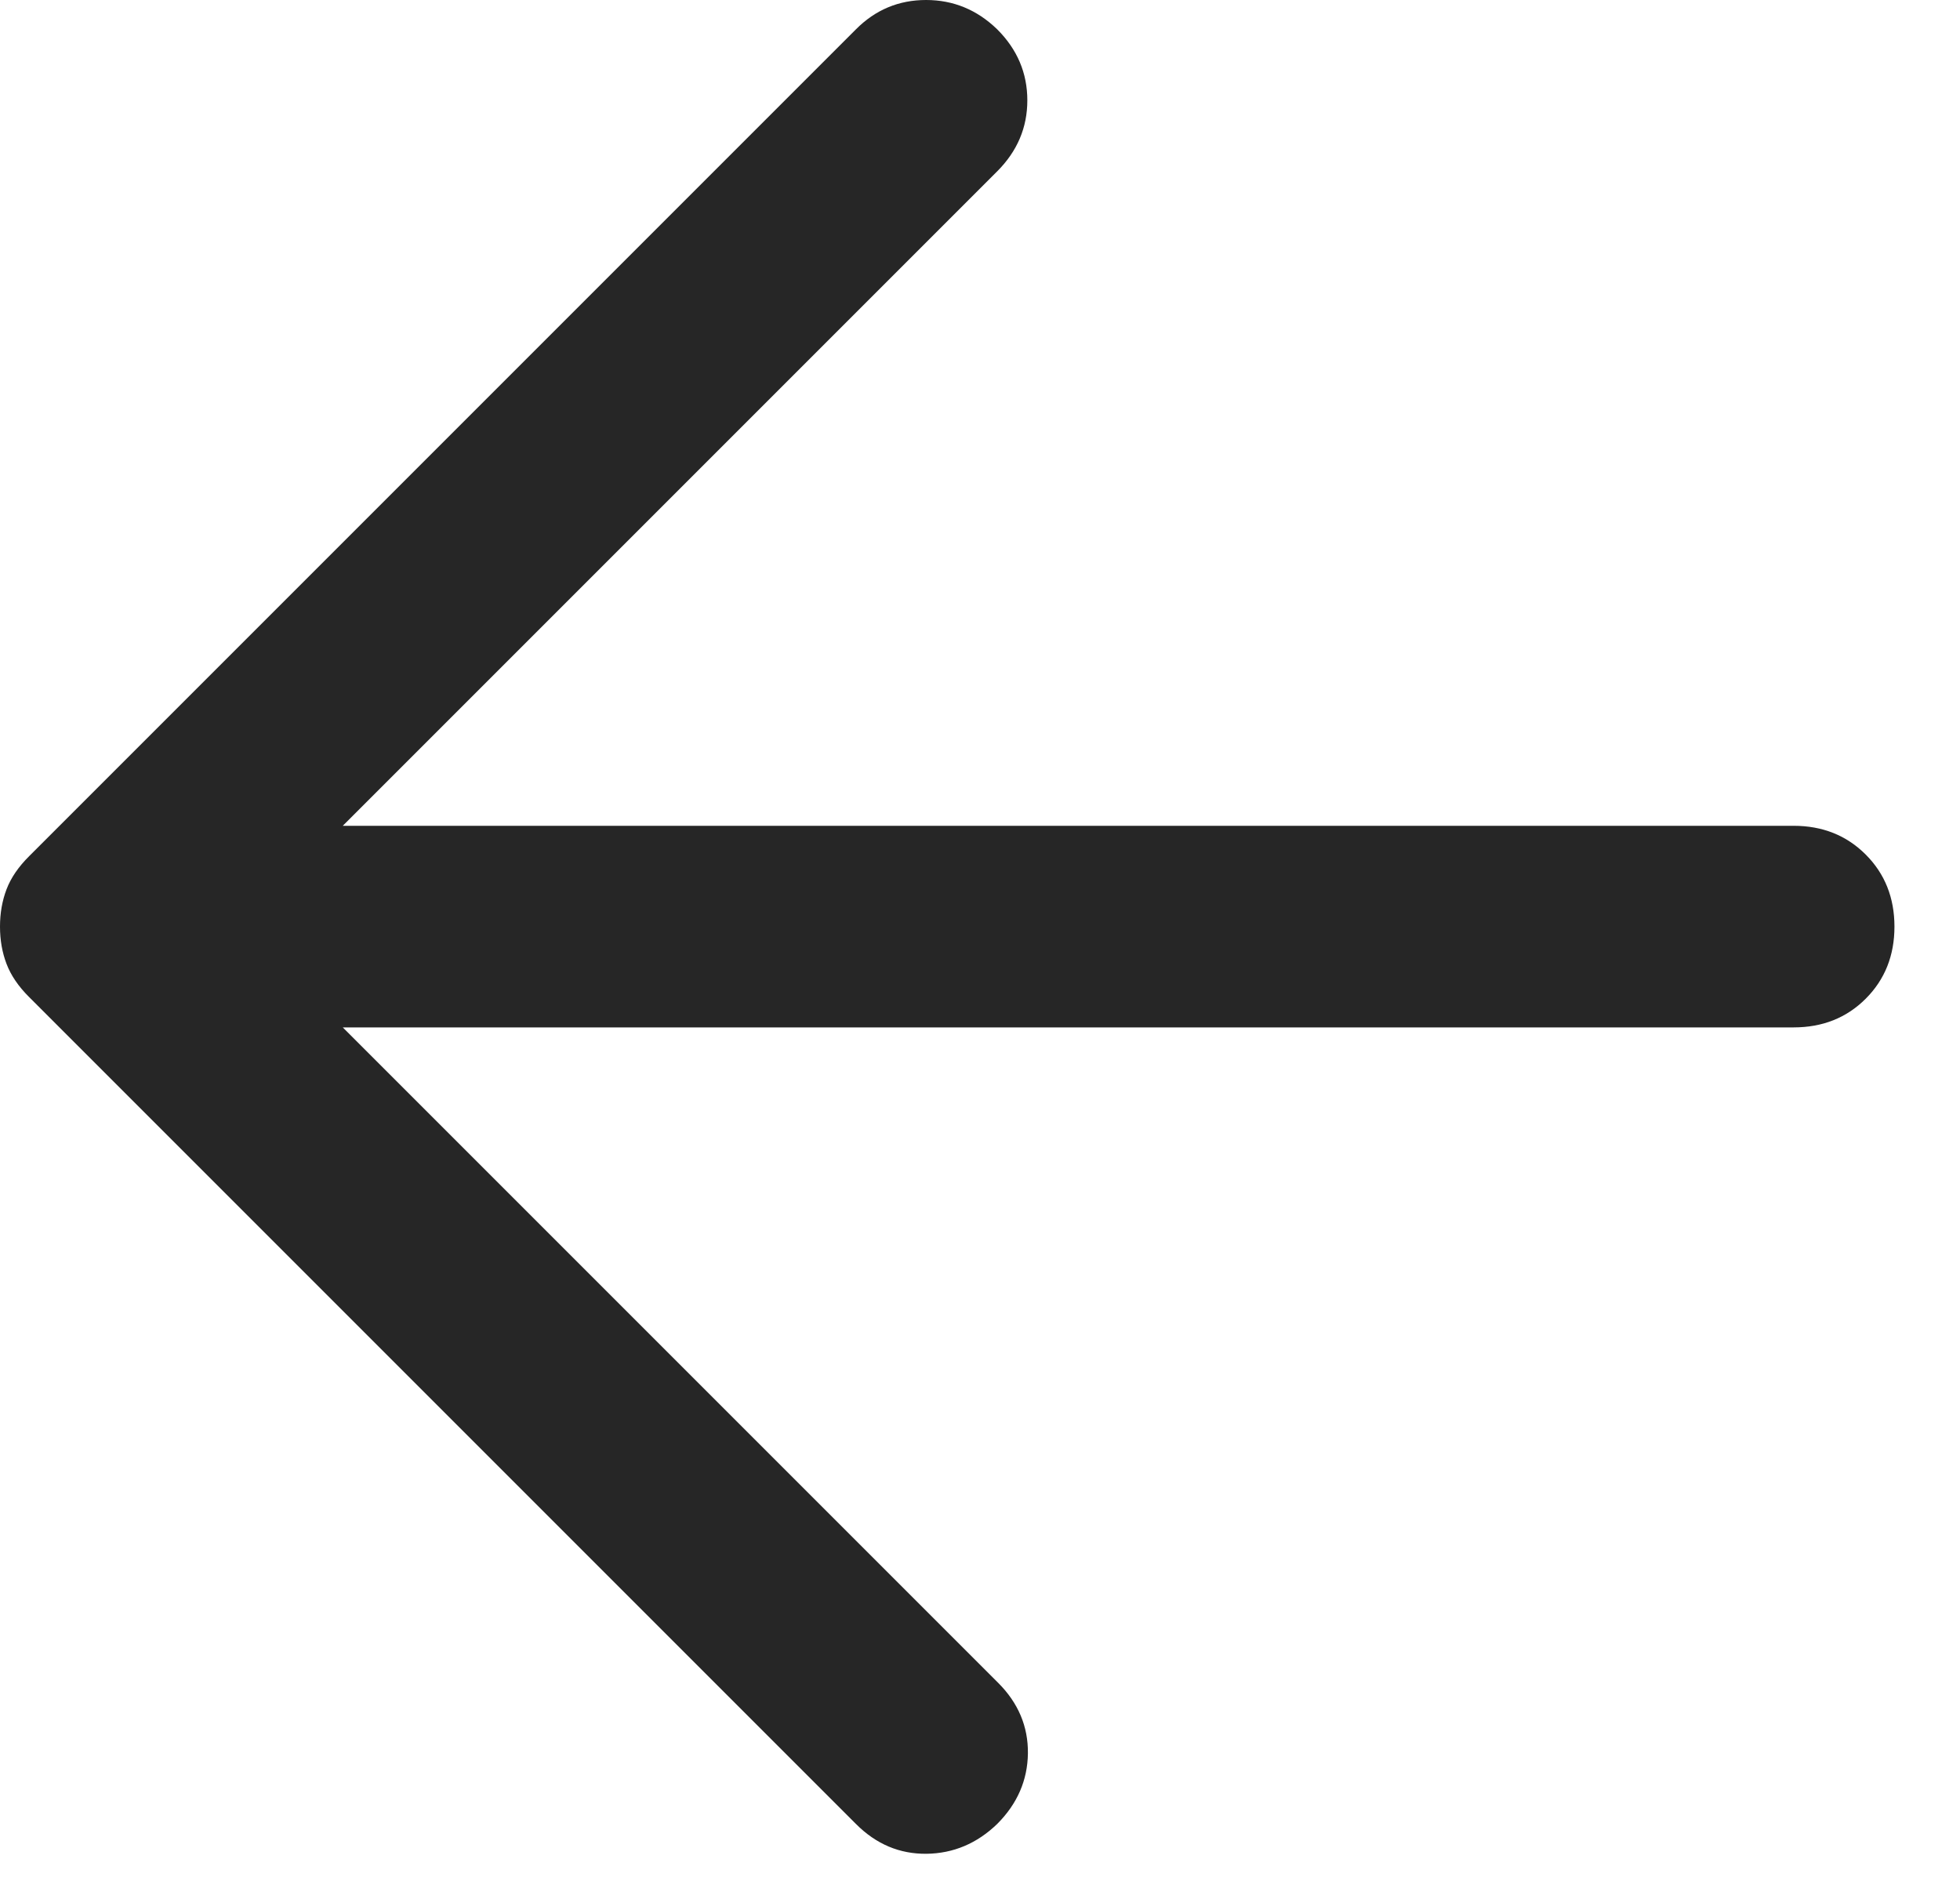
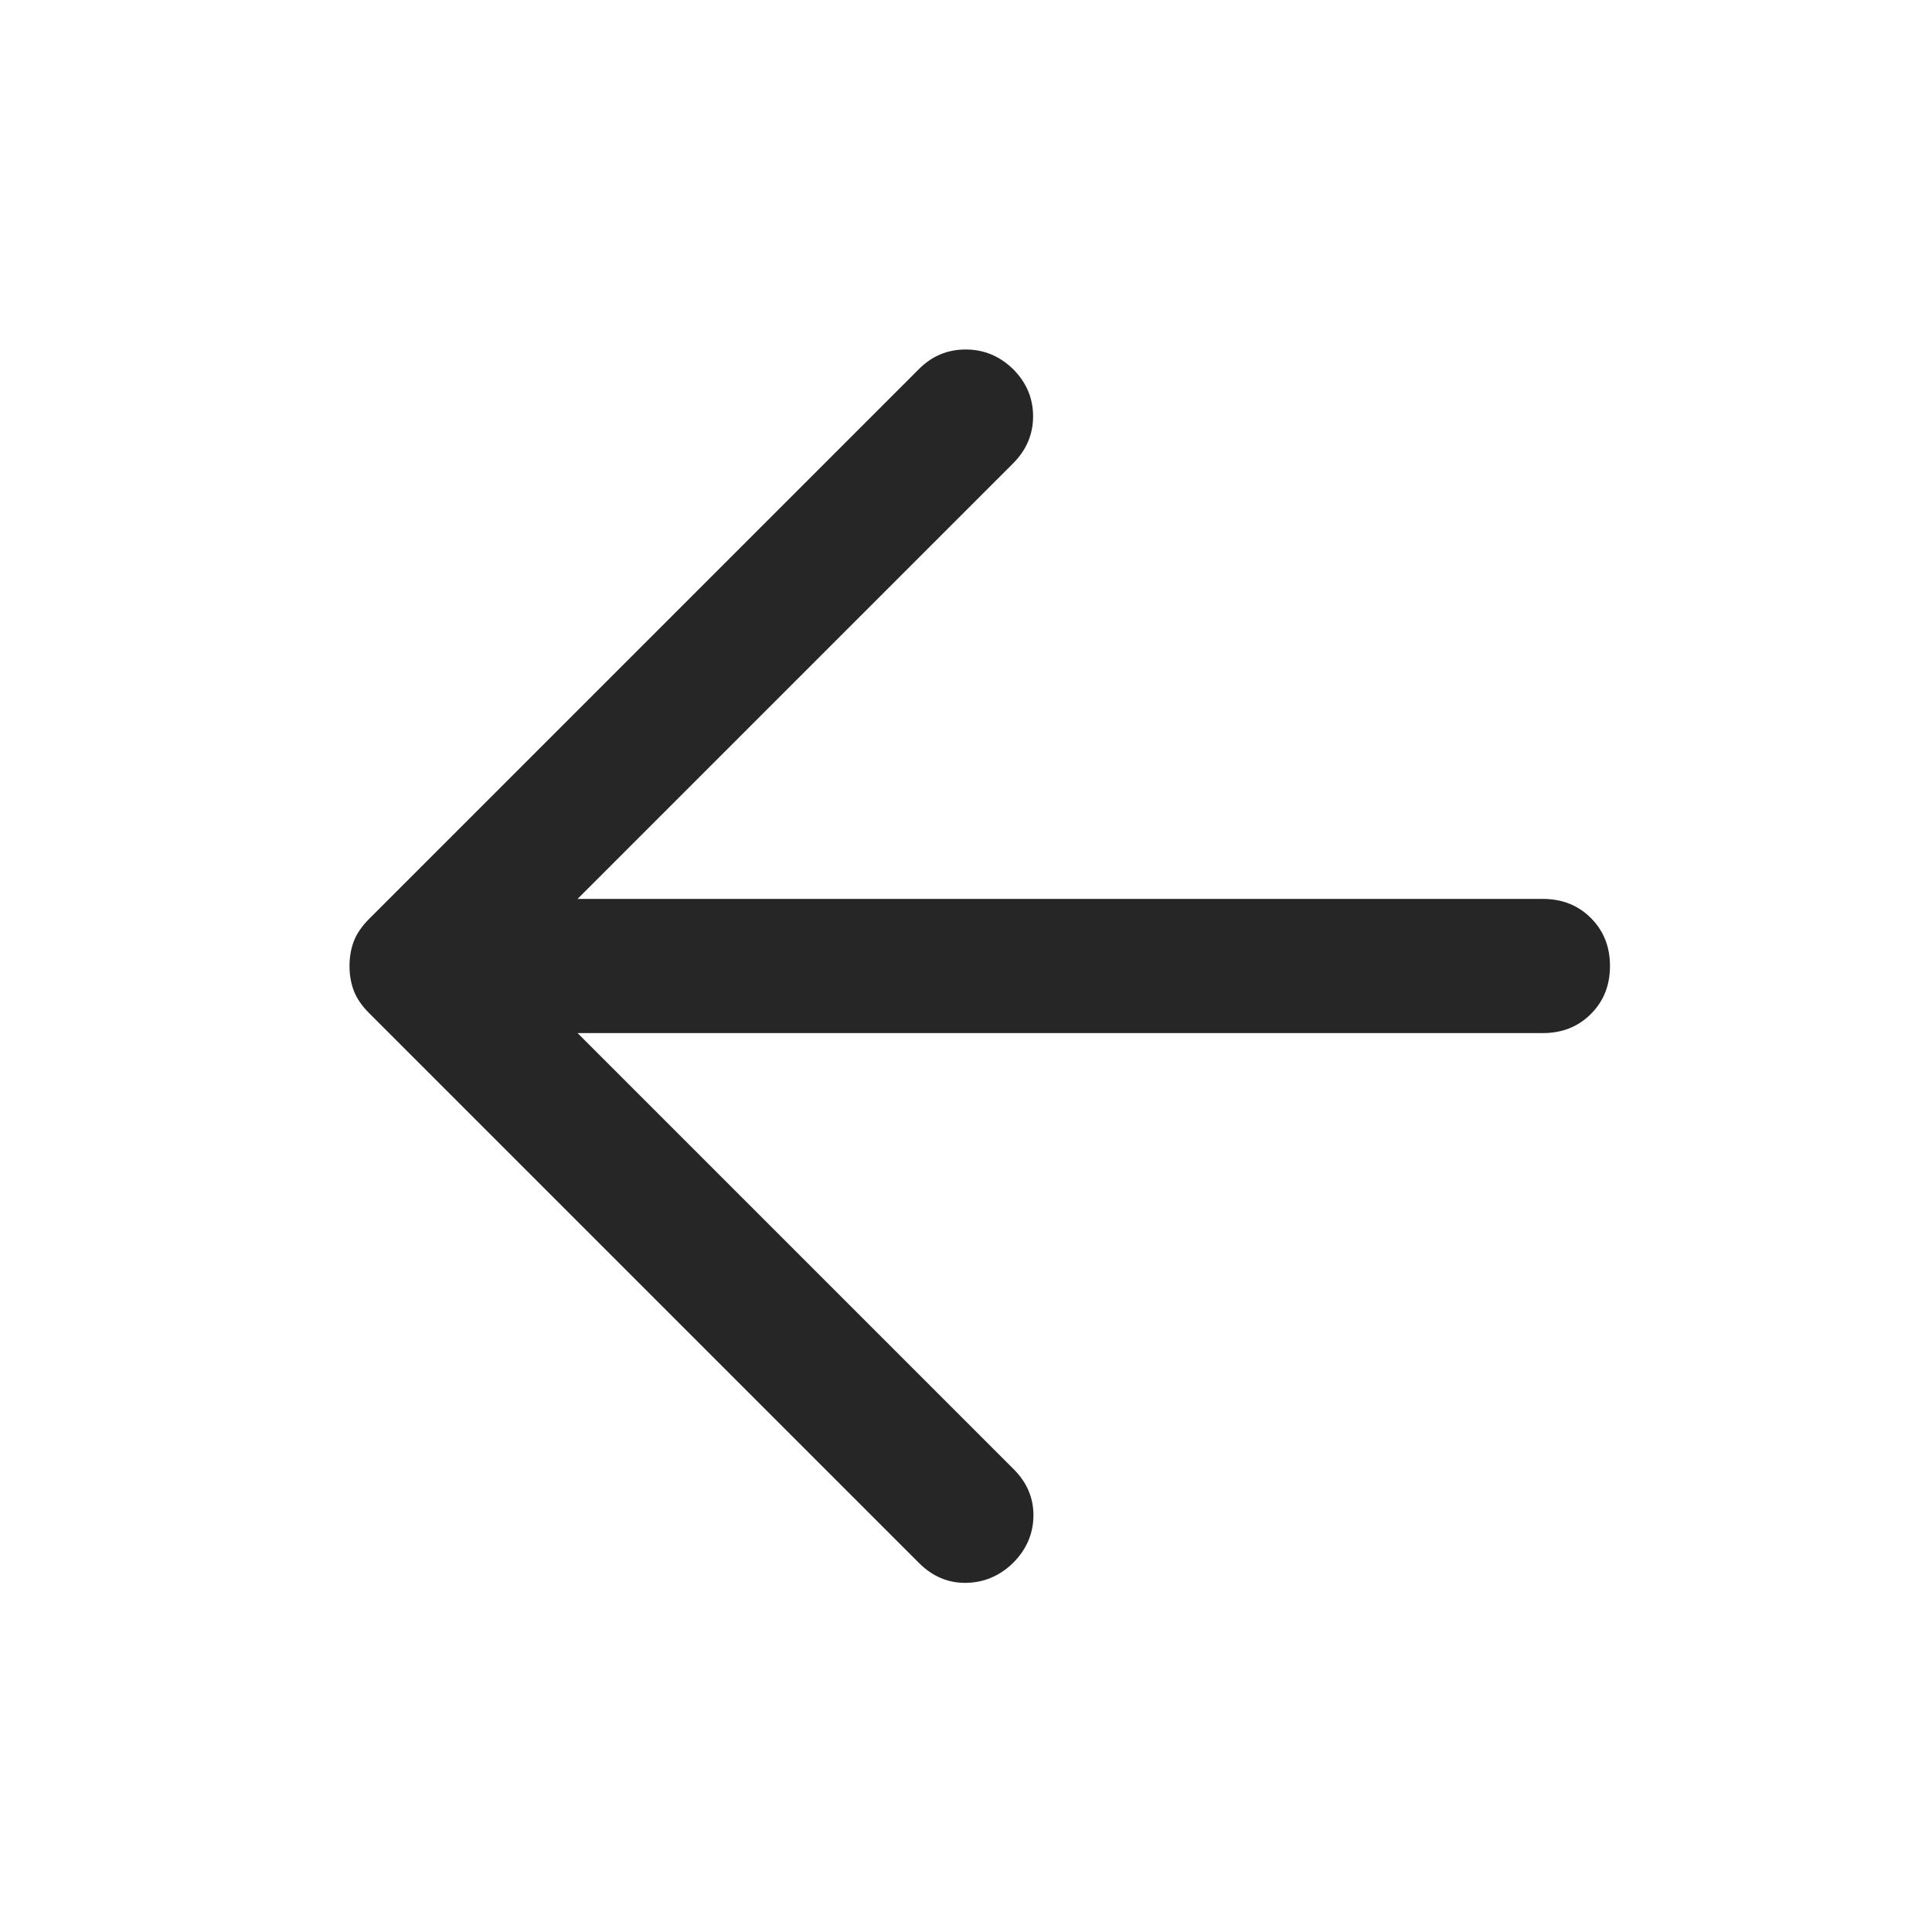
- <svg xmlns="http://www.w3.org/2000/svg" width="27" height="26" viewBox="0 0 27 26" fill="none">
-   <path d="M4.722 14.152L13.75 23.18C14.028 23.458 14.164 23.782 14.16 24.152C14.155 24.523 14.014 24.847 13.736 25.125C13.458 25.393 13.134 25.53 12.764 25.535C12.393 25.539 12.069 25.403 11.792 25.125L0.403 13.736C0.254 13.588 0.15 13.435 0.09 13.277C0.03 13.12 0 12.949 0 12.764C0 12.579 0.03 12.407 0.09 12.25C0.15 12.092 0.254 11.94 0.403 11.792L11.792 0.403C12.06 0.134 12.382 0 12.757 0C13.132 0 13.458 0.134 13.736 0.403C14.014 0.68 14.152 1.007 14.152 1.382C14.152 1.757 14.014 2.083 13.736 2.361L4.722 11.375H24.708C25.106 11.375 25.437 11.507 25.701 11.771C25.965 12.035 26.097 12.366 26.097 12.764C26.097 13.162 25.965 13.493 25.701 13.757C25.437 14.021 25.106 14.152 24.708 14.152H4.722Z" fill="#262626" />
+ <svg xmlns="http://www.w3.org/2000/svg" width="40" height="40" viewBox="0 0 40 40" fill="none">
+   <path d="M11.958 21.389L20.986 30.417C21.264 30.694 21.401 31.018 21.396 31.389C21.391 31.759 21.25 32.084 20.972 32.361C20.694 32.63 20.37 32.766 20 32.771C19.63 32.776 19.306 32.639 19.028 32.361L7.639 20.972C7.491 20.824 7.387 20.671 7.326 20.514C7.266 20.357 7.236 20.185 7.236 20C7.236 19.815 7.266 19.643 7.326 19.486C7.387 19.329 7.491 19.176 7.639 19.028L19.028 7.639C19.296 7.37 19.618 7.236 19.993 7.236C20.368 7.236 20.694 7.37 20.972 7.639C21.25 7.917 21.389 8.243 21.389 8.618C21.389 8.993 21.25 9.319 20.972 9.597L11.958 18.611H31.945C32.343 18.611 32.674 18.743 32.938 19.007C33.202 19.271 33.333 19.602 33.333 20C33.333 20.398 33.202 20.729 32.938 20.993C32.674 21.257 32.343 21.389 31.945 21.389H11.958Z" fill="#262626" />
</svg>
